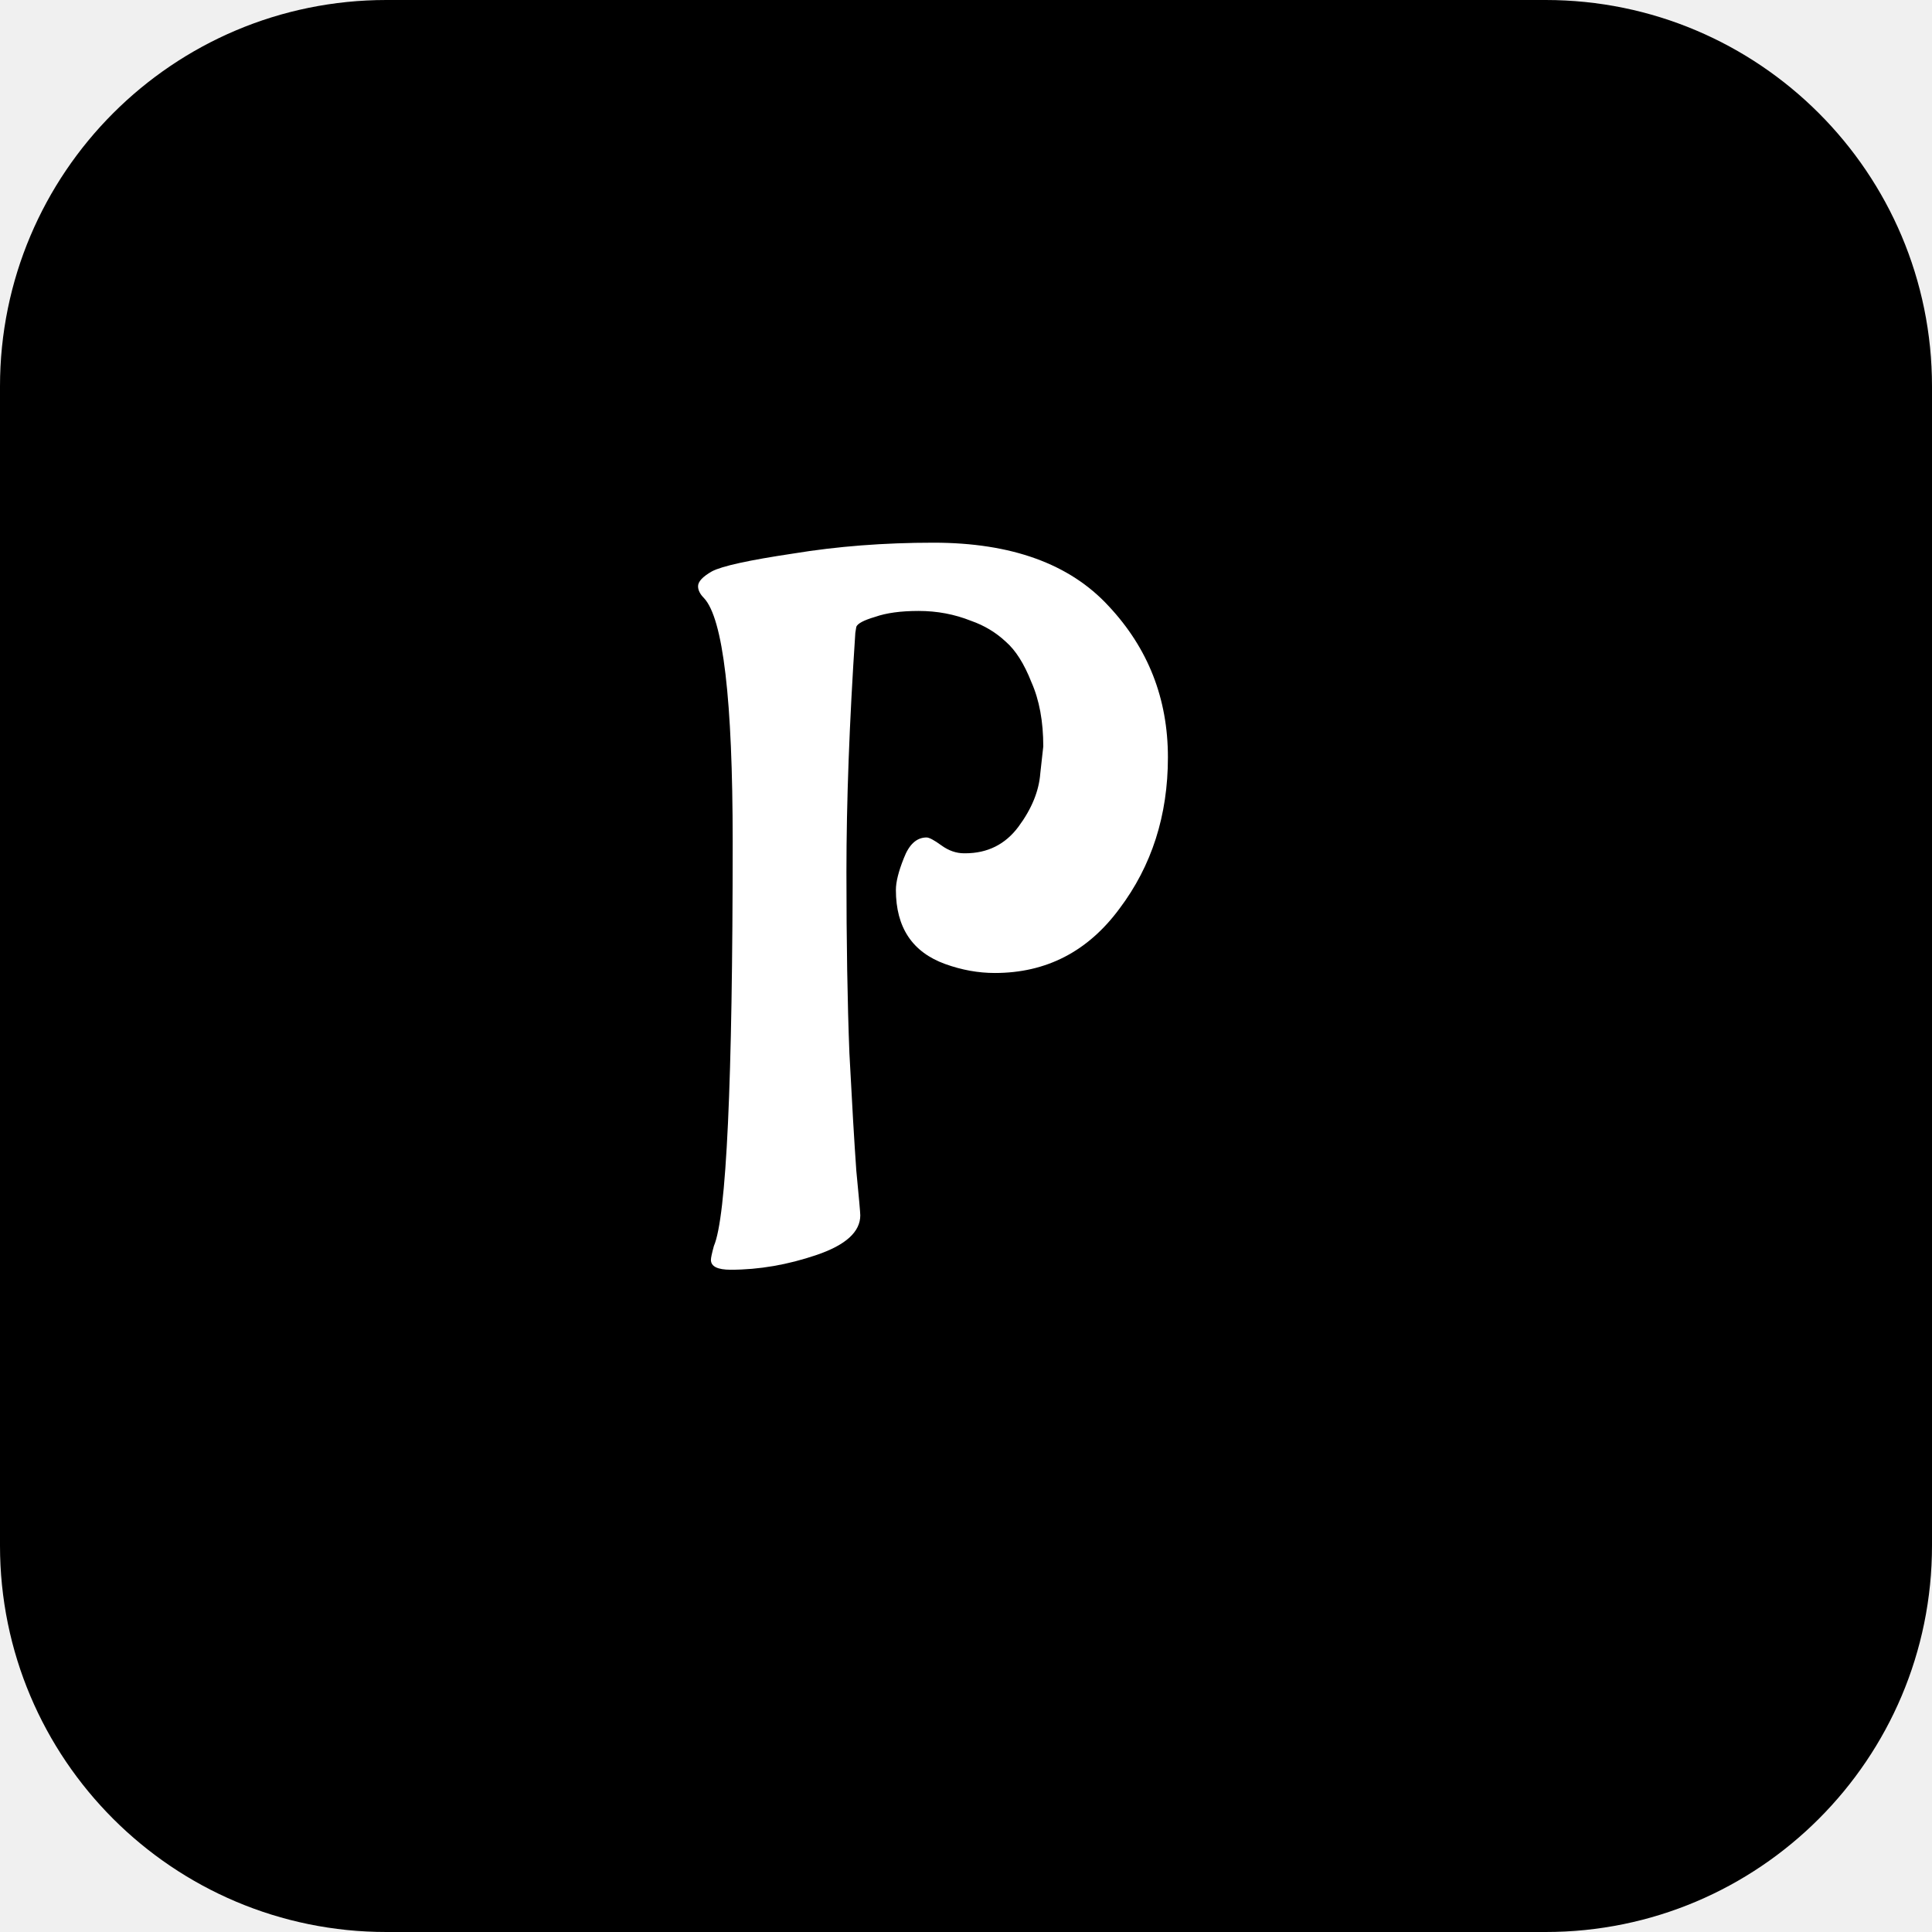
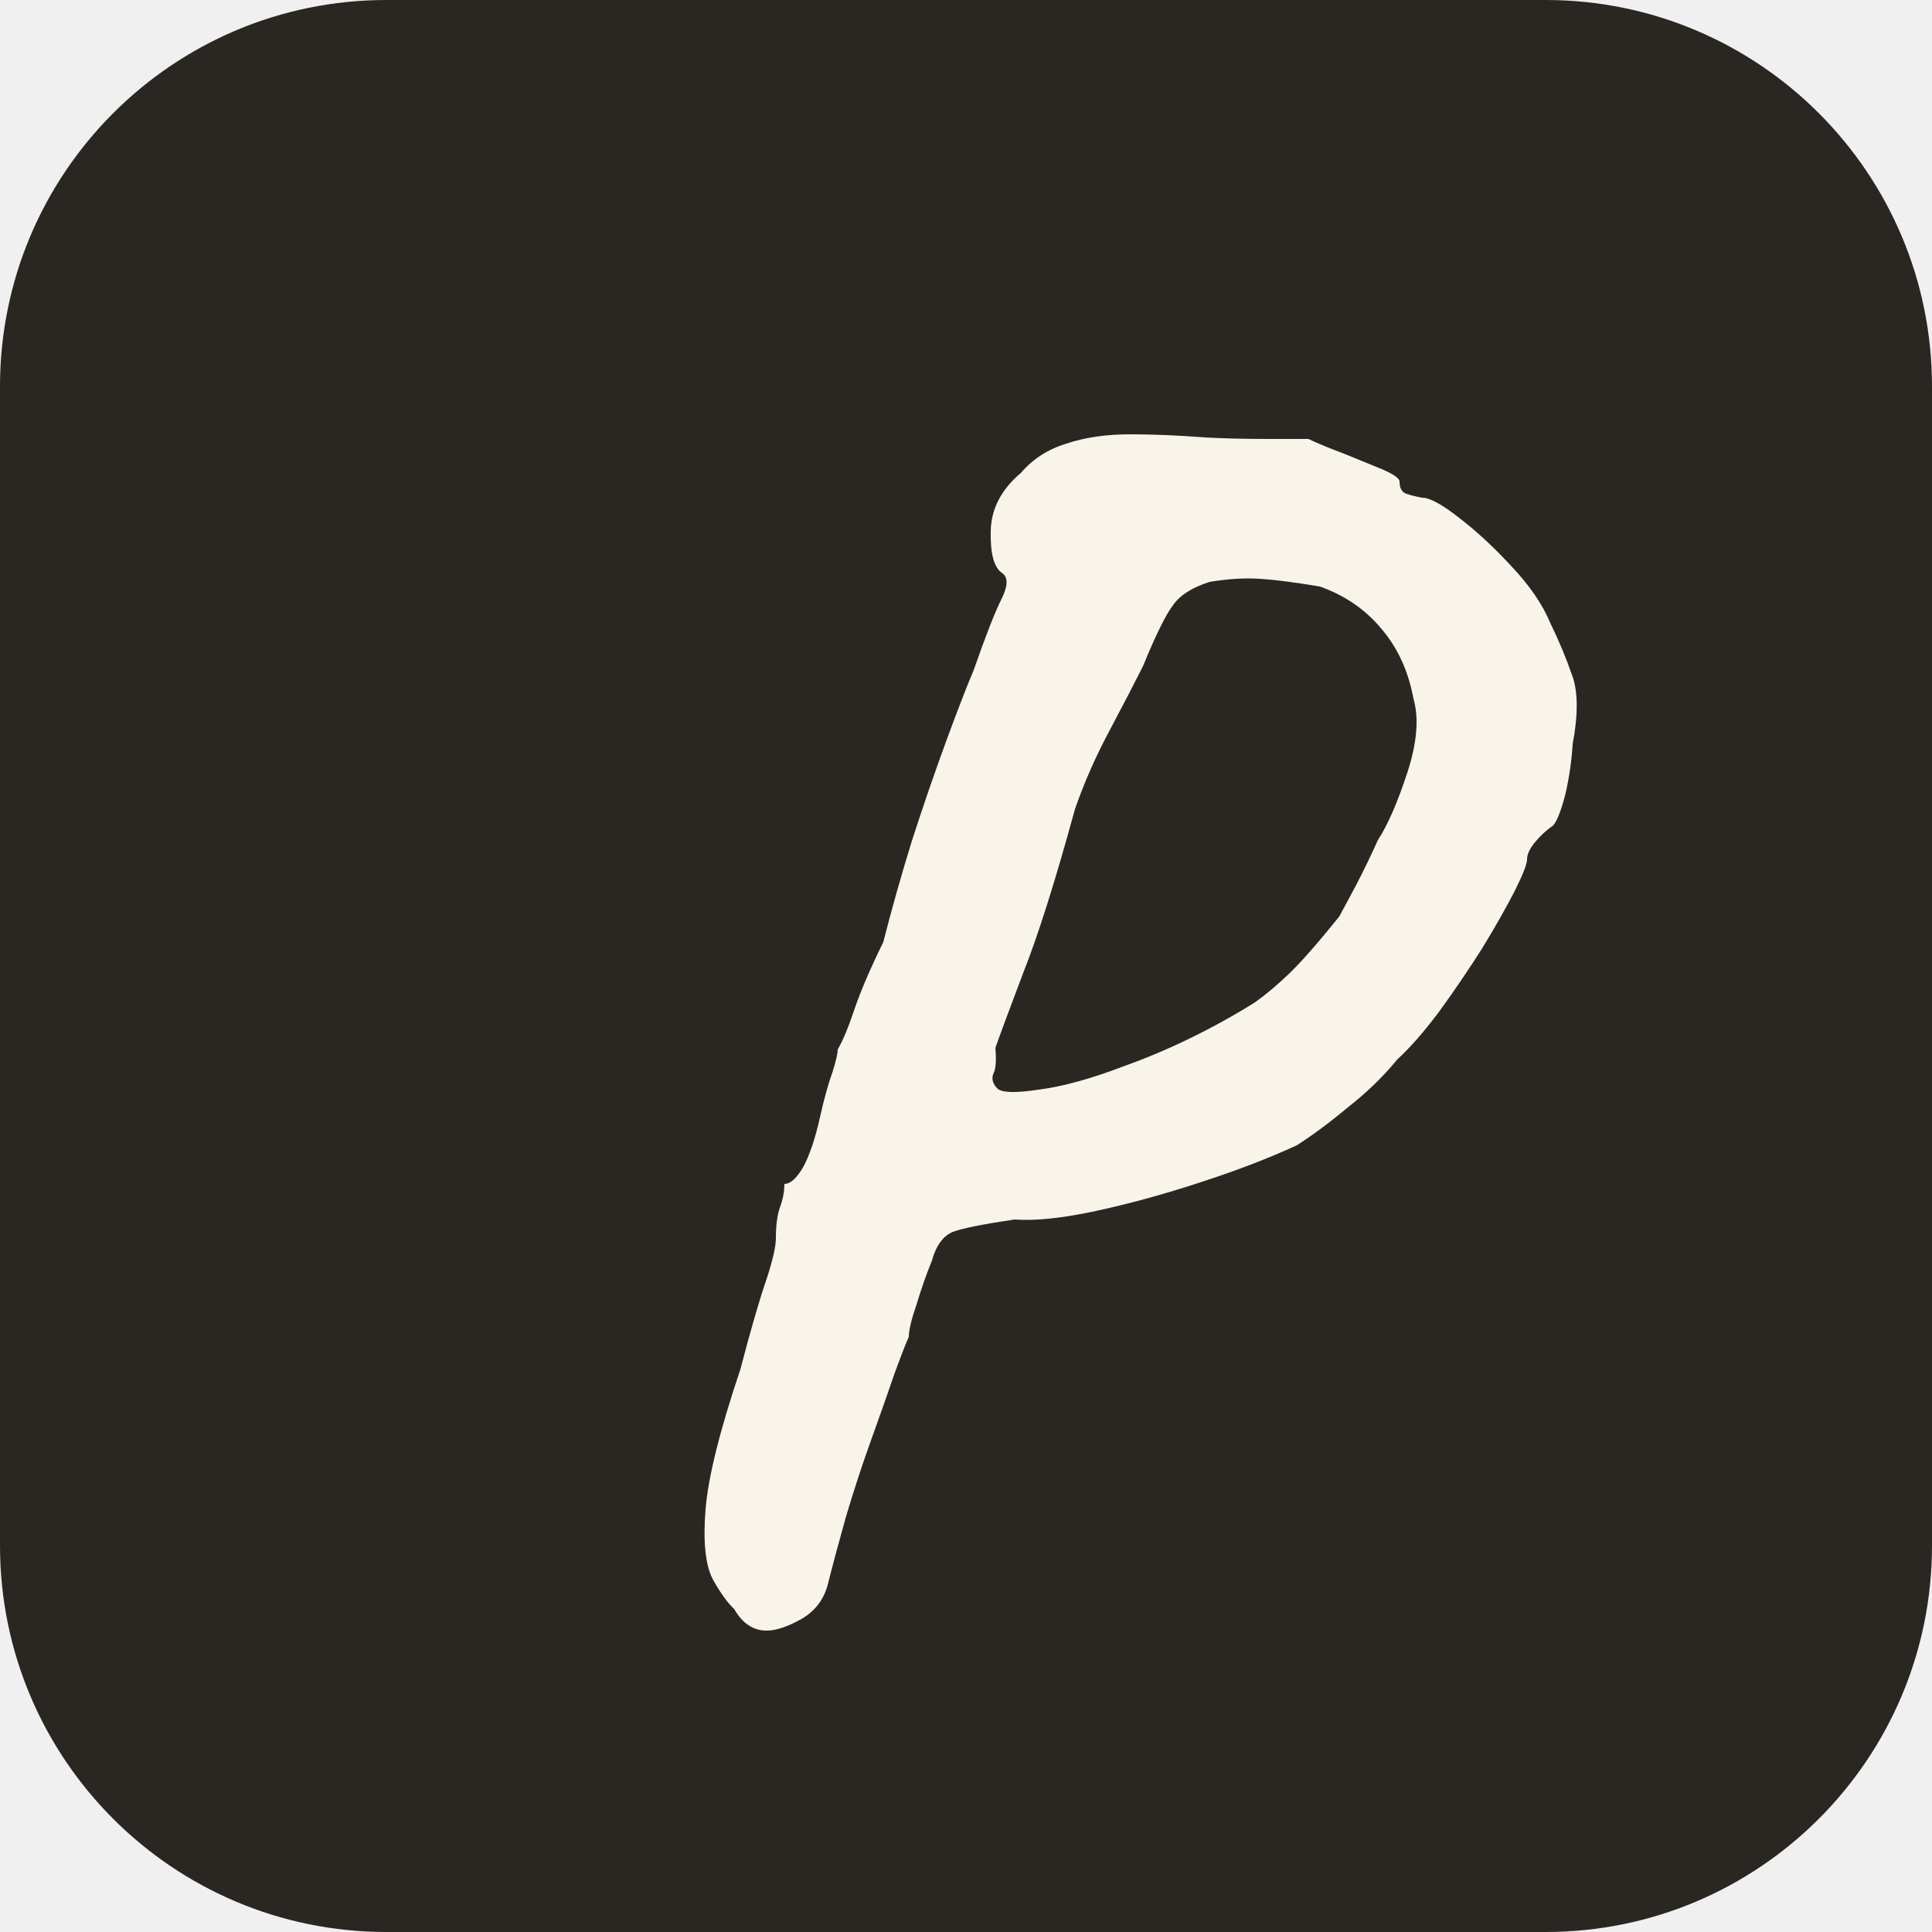
- <svg xmlns="http://www.w3.org/2000/svg" width="250" height="250" viewBox="0 0 250 250" fill="none">
-   <rect width="250" height="250" rx="50" fill="black" />
-   <path d="M119.896 108.368C120.237 108.368 120.877 108.709 121.816 109.392C122.755 110.075 123.736 110.416 124.76 110.416H124.888C127.789 110.416 130.093 109.264 131.8 106.96C133.507 104.656 134.445 102.352 134.616 100.048L135 96.592C135 93.349 134.488 90.576 133.464 88.272C132.525 85.883 131.416 84.133 130.136 83.024C128.856 81.829 127.363 80.933 125.656 80.336C123.523 79.483 121.261 79.056 118.872 79.056C116.568 79.056 114.691 79.312 113.24 79.824C111.789 80.251 110.979 80.677 110.808 81.104L110.68 81.872C109.912 93.392 109.528 103.717 109.528 112.848C109.528 121.893 109.656 129.701 109.912 136.272C110.253 142.843 110.552 147.92 110.808 151.504C111.149 155.003 111.32 156.923 111.32 157.264C111.32 159.397 109.443 161.104 105.688 162.384C101.933 163.664 98.221 164.304 94.552 164.304C92.845 164.304 91.992 163.877 91.992 163.024C91.992 162.768 92.12 162.171 92.376 161.232C93.997 157.477 94.808 140.027 94.808 108.88C94.808 90.533 93.571 80.037 91.096 77.392C90.584 76.88 90.328 76.368 90.328 75.856C90.328 75.259 90.925 74.619 92.12 73.936C93.4 73.253 96.899 72.485 102.616 71.632C108.333 70.693 114.392 70.224 120.792 70.224C130.861 70.224 138.413 72.955 143.448 78.416C148.568 83.877 151.128 90.405 151.128 98C151.128 105.509 149.037 112.037 144.856 117.584C140.76 123.131 135.384 125.904 128.728 125.904C126.595 125.904 124.461 125.52 122.328 124.752C118.061 123.216 115.928 120.016 115.928 115.152C115.928 114.128 116.269 112.763 116.952 111.056C117.635 109.264 118.616 108.368 119.896 108.368Z" fill="white" />
+ <svg xmlns="http://www.w3.org/2000/svg" width="250" height="250" viewBox="0 0 250 250">
+   <mask id="satori_om-id">
+     <rect x="0" y="0" width="250" height="250" fill="#fff" />
+   </mask>
+   <path x="0" y="0" width="250" height="250" fill="#2a2723" d="M50,0 h150 a50,50 0 0 1 50,50 v150 a50,50 0 0 1 -50,50 h-150 a50,50 0 0 1 -50,-50 v-150 a50,50 0 0 1 50,-50" />
+   <g>
+     <path fill="#f8f4ea" d="M99.2 211.0L99.2 211.0Q96.6 211.0 95.0 208.2L95.0 208.2Q93.7 207.0 92.2 204.3Q90.8 201.5 91.3 195.3Q91.8 189.1 95.8 177.2L95.8 177.2Q97.9 169.2 99.2 165.5Q100.4 161.8 100.4 160.2L100.4 160.2Q100.4 157.8 100.9 156.3Q101.5 154.7 101.5 153.2L101.5 153.2Q102.7 153.2 104.0 150.9Q105.2 148.6 106.1 144.6L106.1 144.6Q106.9 141.0 107.7 138.8Q108.4 136.6 108.4 135.8L108.4 135.8Q109.4 134.1 110.6 130.5Q111.8 127.0 114.3 121.9L114.3 121.9Q115.9 115.6 118.0 108.8Q120.2 102.0 122.4 96.0Q124.6 90.0 126.0 86.7L126.0 86.7Q128.3 80.1 129.6 77.5Q130.9 74.9 129.6 74.1L129.6 74.1Q128.1 73 128.2 68.7Q128.3 64.4 132.1 61.2L132.1 61.2Q134.4 58.5 138 57.4Q141.6 56.2 146.2 56.2Q150.8 56.2 155.8 56.6L155.8 56.6Q159.6 56.8 164.0 56.8L164.0 56.8L169.3 56.8Q171.2 57.7 173.9 58.7Q176.6 59.8 178.8 60.7Q181.1 61.7 181.1 62.3L181.1 62.3Q181.1 63.6 182.0 63.9Q182.9 64.2 184.0 64.4L184.0 64.4Q185.5 64.4 188.8 67.0Q192.2 69.6 195.6 73.3Q199.1 77.0 200.6 80.6L200.6 80.6Q202.3 84.1 203.4 87.3Q204.6 90.4 203.5 96.3L203.5 96.3Q203.3 99.5 202.6 102.6Q201.8 105.8 201 106.8L201 106.8Q199.7 107.7 198.7 108.9Q197.6 110.2 197.6 111.2L197.6 111.2Q197.6 112.1 196.0 115.3Q194.3 118.6 191.8 122.7Q189.2 126.8 186.3 130.8Q183.4 134.7 180.8 137.1L180.8 137.1Q178.1 140.4 174.4 143.3Q170.8 146.3 167.8 148.2L167.8 148.2Q162.4 150.7 155.3 153.0Q148.3 155.3 141.8 156.7Q135.3 158.1 131.3 157.8L131.3 157.8Q125.2 158.7 123.3 159.4Q121.4 160.2 120.6 163.1L120.6 163.1Q119.5 165.8 118.6 168.8Q117.6 171.7 117.6 173.0L117.6 173.0Q117.2 173.8 115.8 177.6Q114.5 181.4 112.7 186.4Q110.9 191.4 109.4 196.5Q108.0 201.5 107.1 205.1L107.1 205.1Q106.3 208.0 103.7 209.5Q101.0 211.0 99.2 211.0ZM129.0 140.8L129.0 140.8Q129.8 141.7 134.4 141.0Q139.1 140.4 145.6 137.9L145.6 137.9Q149.8 136.4 154.1 134.3Q158.4 132.2 162.4 129.7L162.4 129.7Q164.5 128.2 166.8 126.0Q169.1 123.8 173.3 118.6L173.3 118.6Q173.9 117.5 175.5 114.5Q177.1 111.4 178.3 108.7L178.3 108.7Q180.2 105.8 182.1 100.0Q184.0 94.2 182.9 90.4L182.9 90.4Q181.9 85.0 178.7 81.3Q175.6 77.6 170.8 75.9L170.8 75.9Q166.1 75.1 163.1 74.9Q160.1 74.7 156.5 75.3L156.5 75.3Q153.1 76.4 151.8 78.3Q150.4 80.1 147.9 86.2L147.9 86.2Q146.4 89.2 143.7 94.3Q140.9 99.5 139.1 104.7L139.1 104.7Q135.3 118.6 132.4 125.9Q129.6 133.3 128.8 135.6L128.8 135.6Q129.0 137.9 128.6 138.8Q128.1 139.8 129.0 140.8Z " />
+   </g>
</svg>
